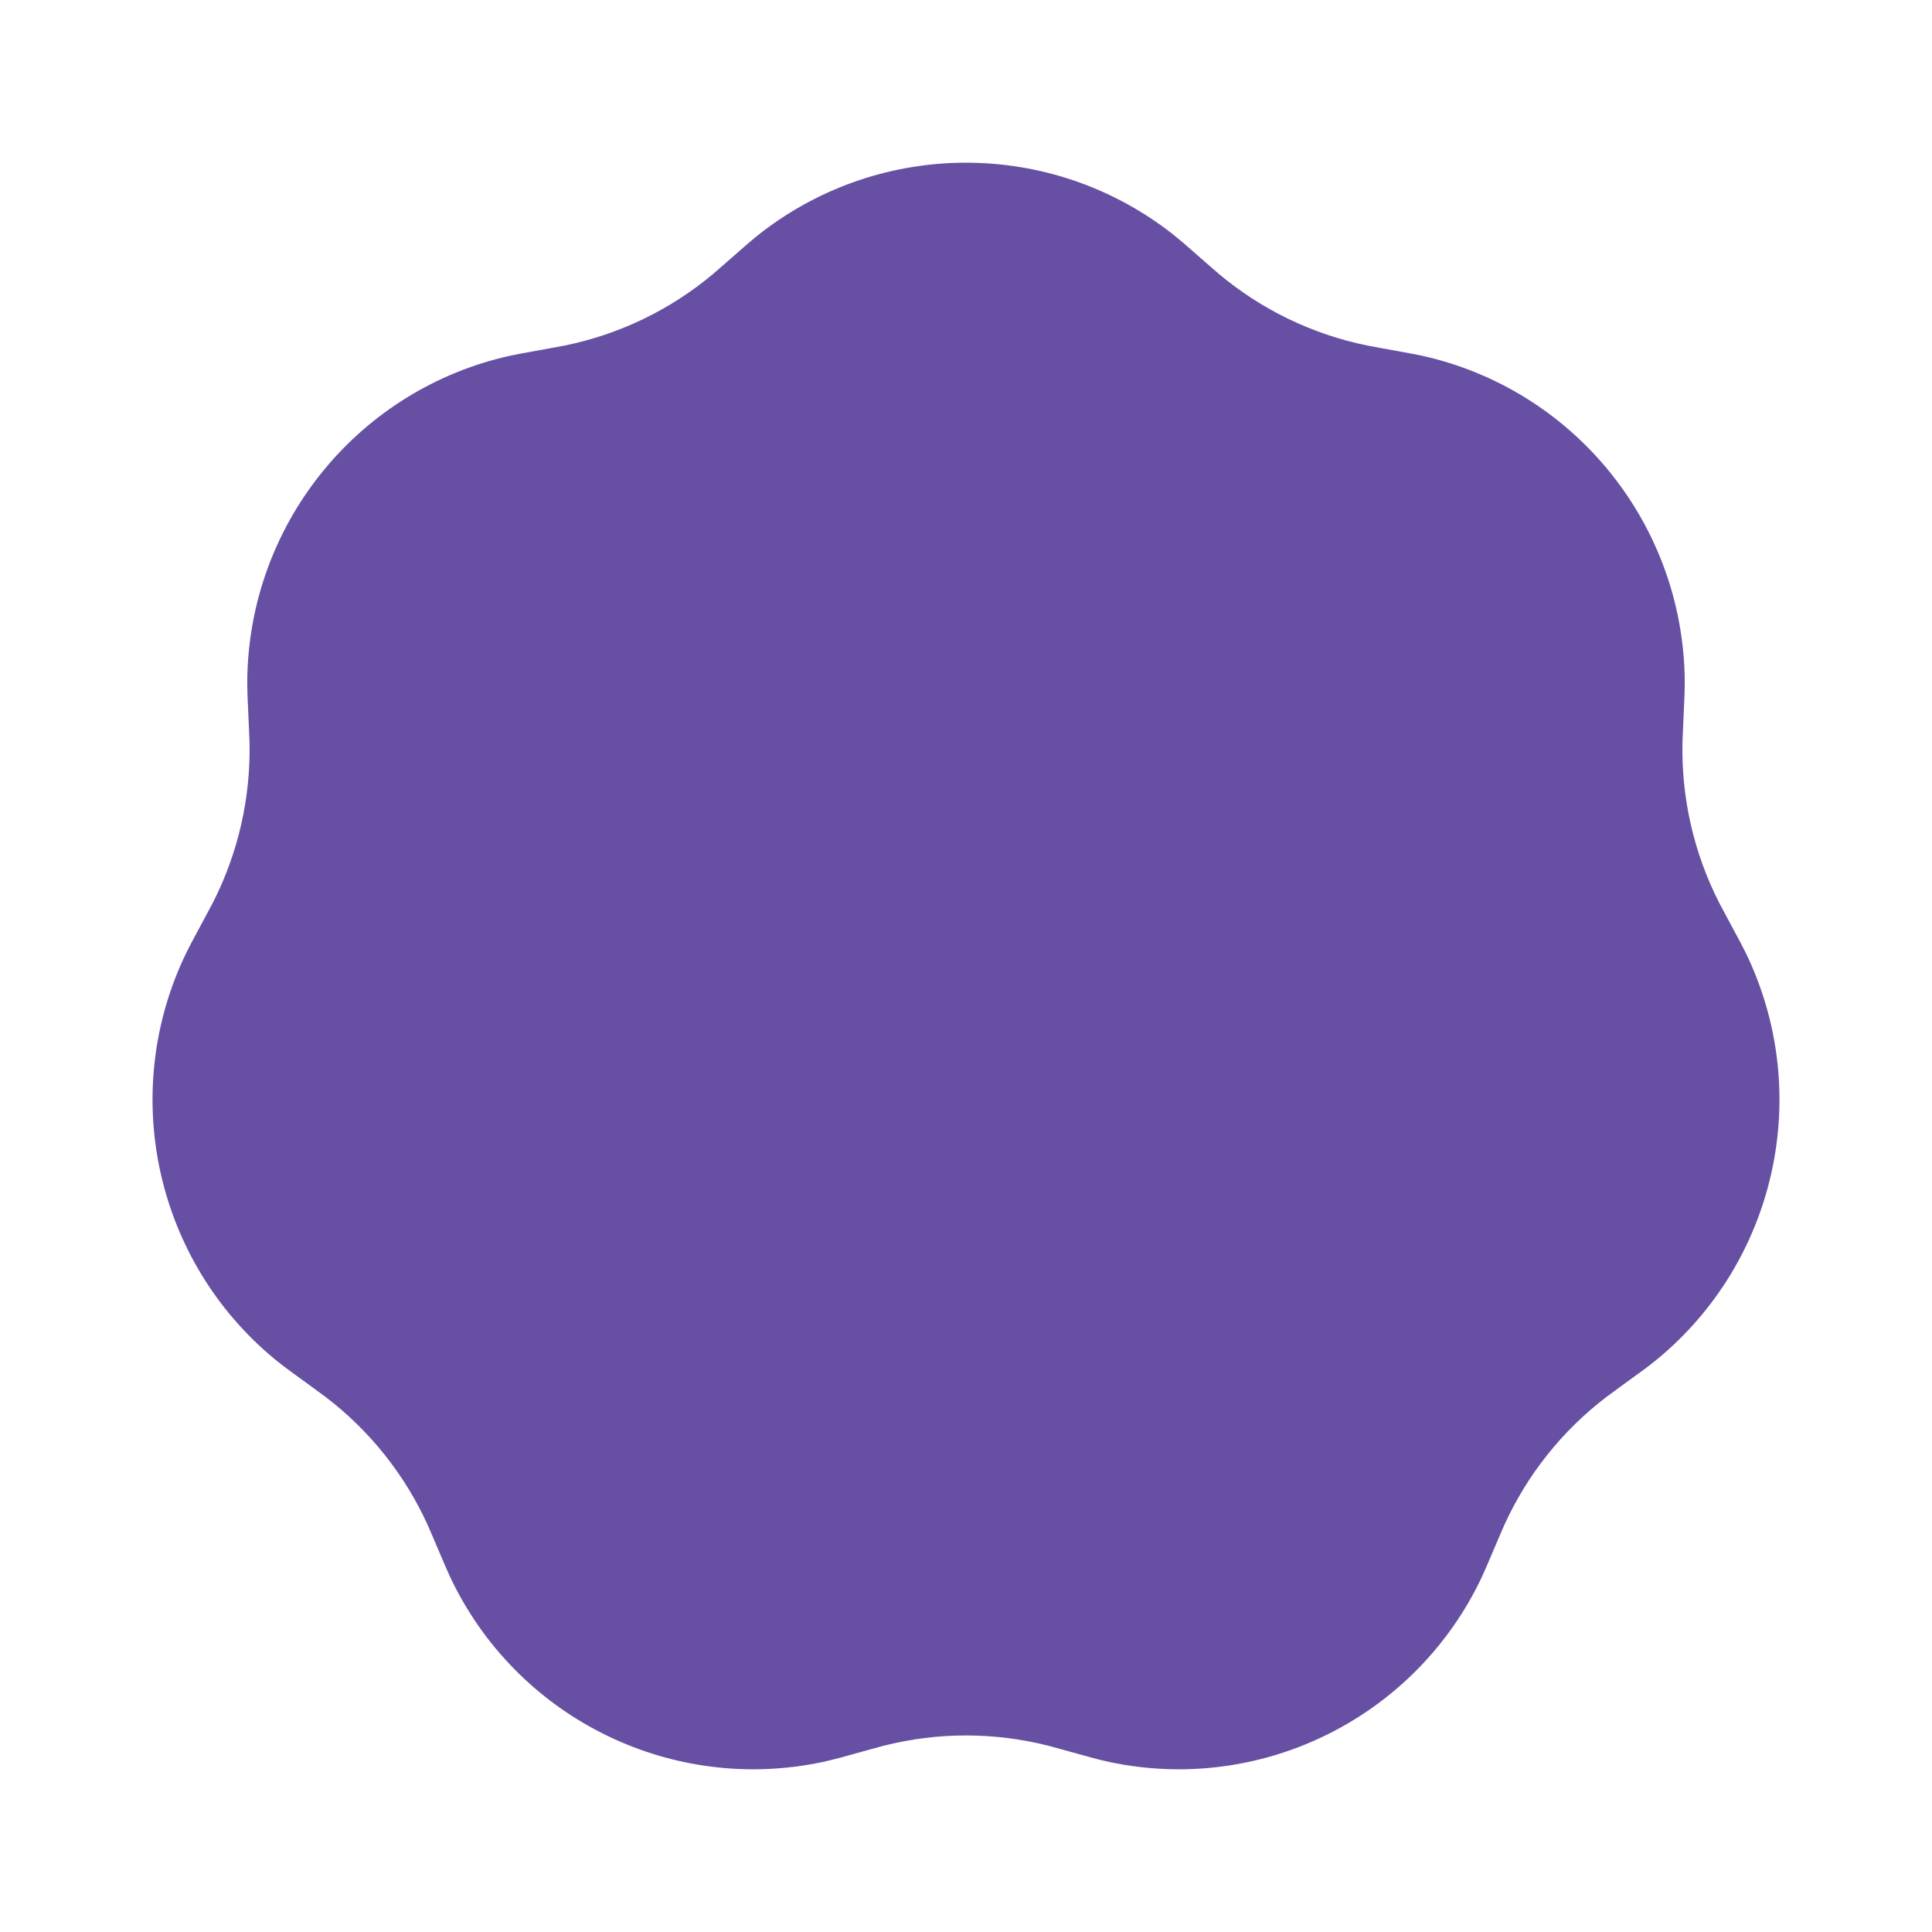
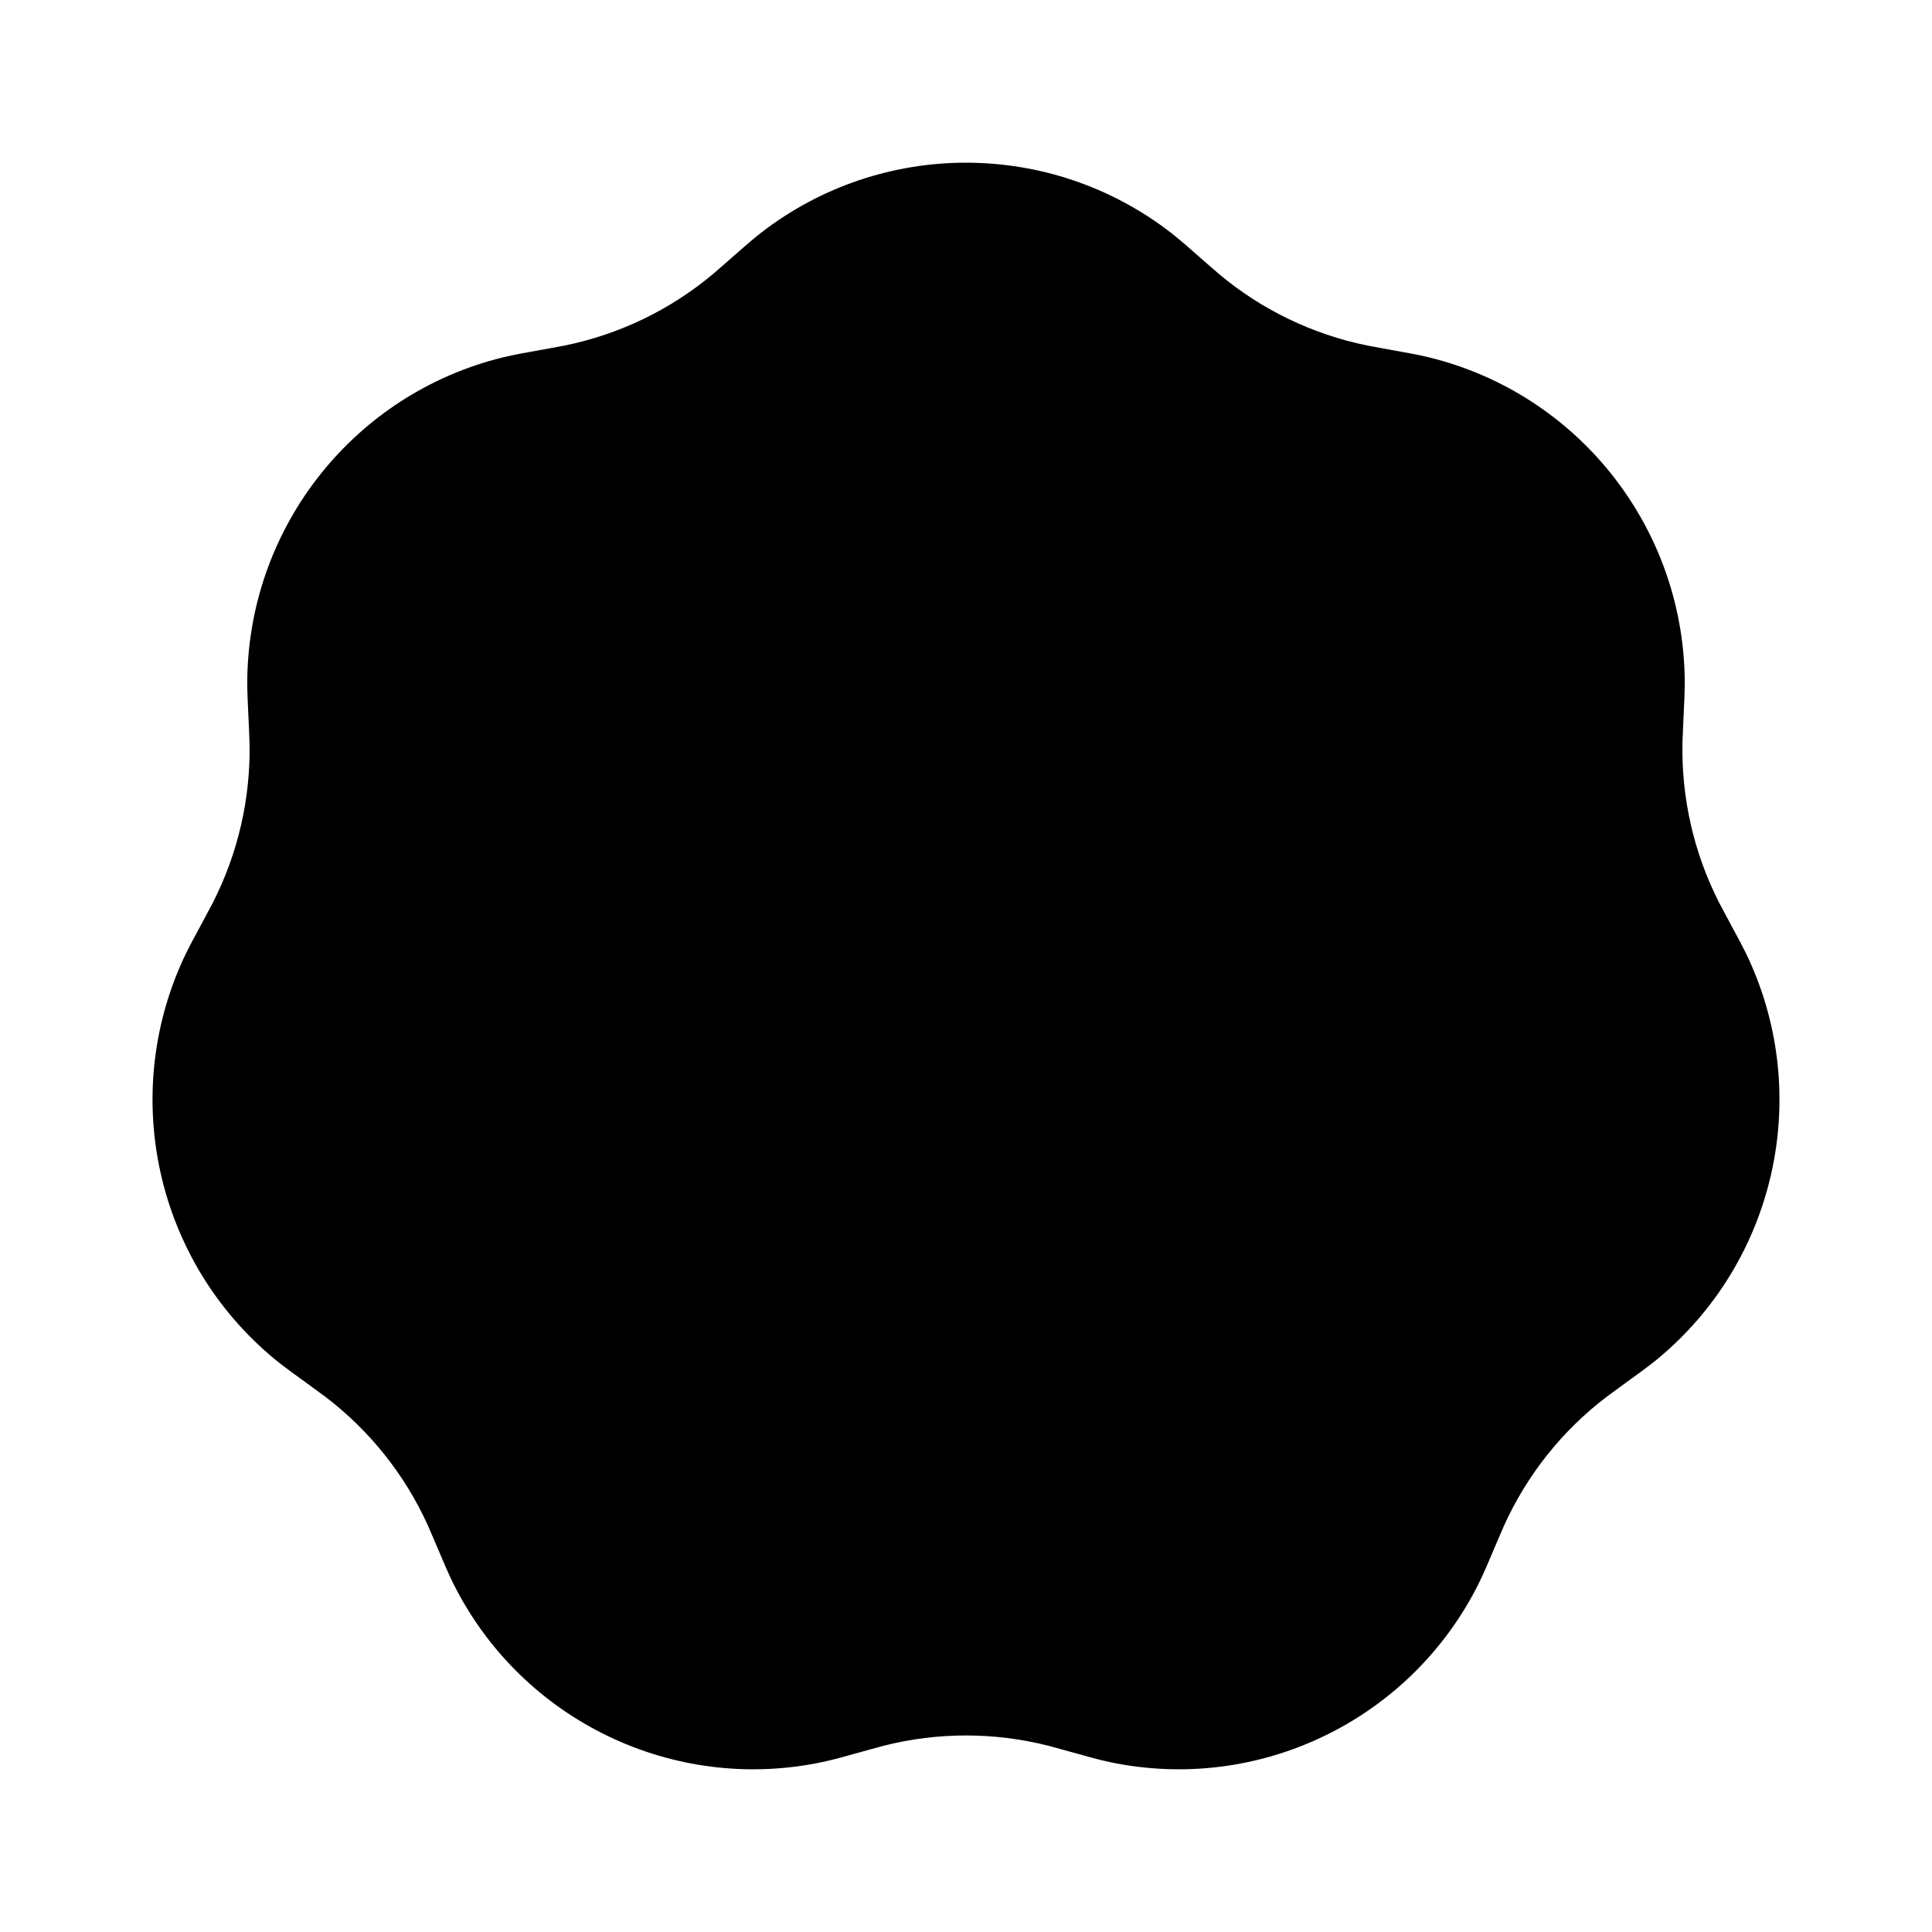
<svg xmlns="http://www.w3.org/2000/svg" width="380" height="380" viewBox="0 0 380 380" fill="none">
-   <path d="M142.67 51.784C146.243 48.639 148.029 47.067 149.671 45.795C173.425 27.401 206.575 27.401 230.329 45.795C231.971 47.067 233.757 48.639 237.33 51.784C238.526 52.837 239.124 53.364 239.724 53.867C248.136 60.925 258.171 65.768 268.92 67.959C269.688 68.116 270.471 68.256 272.038 68.537C276.719 69.376 279.059 69.795 281.075 70.289C310.234 77.435 330.902 103.411 331.364 133.493C331.396 135.573 331.283 137.953 331.057 142.713C330.982 144.307 330.944 145.104 330.925 145.888C330.665 156.88 333.143 167.763 338.136 177.553C338.493 178.252 338.872 178.953 339.63 180.356C341.894 184.547 343.026 186.642 343.897 188.53C356.503 215.834 349.127 248.226 325.949 267.344C324.347 268.666 322.42 270.061 318.566 272.852C317.276 273.787 316.63 274.254 316.007 274.729C307.27 281.377 300.326 290.105 295.803 300.122C295.48 300.837 295.169 301.571 294.547 303.04C292.69 307.427 291.761 309.62 290.832 311.48C277.393 338.382 247.526 352.798 218.162 346.556C216.132 346.124 213.842 345.484 209.262 344.204C207.728 343.776 206.962 343.562 206.203 343.369C195.569 340.668 184.431 340.668 173.797 343.369C173.038 343.562 172.272 343.776 170.738 344.204C166.158 345.484 163.868 346.124 161.838 346.556C132.474 352.798 102.607 338.382 89.168 311.48C88.239 309.62 87.31 307.427 85.453 303.04C84.831 301.571 84.52 300.837 84.198 300.122C79.674 290.105 72.73 281.377 63.993 274.729C63.37 274.254 62.724 273.787 61.434 272.852C57.58 270.061 55.653 268.666 54.051 267.344C30.873 248.226 23.497 215.834 36.103 188.53C36.974 186.642 38.106 184.547 40.37 180.356C41.128 178.953 41.507 178.252 41.864 177.553C46.857 167.763 49.335 156.88 49.075 145.888C49.056 145.104 49.018 144.307 48.943 142.713C48.717 137.953 48.604 135.573 48.636 133.493C49.098 103.411 69.766 77.435 98.925 70.289C100.941 69.795 103.281 69.376 107.962 68.537C109.529 68.256 110.312 68.116 111.08 67.959C121.829 65.768 131.864 60.925 140.276 53.867C140.876 53.364 141.474 52.837 142.67 51.784Z" fill="#6750A4" />
+   <path d="M142.67 51.784C146.243 48.639 148.029 47.067 149.671 45.795C173.425 27.401 206.575 27.401 230.329 45.795C231.971 47.067 233.757 48.639 237.33 51.784C238.526 52.837 239.124 53.364 239.724 53.867C248.136 60.925 258.171 65.768 268.92 67.959C269.688 68.116 270.471 68.256 272.038 68.537C276.719 69.376 279.059 69.795 281.075 70.289C310.234 77.435 330.902 103.411 331.364 133.493C331.396 135.573 331.283 137.953 331.057 142.713C330.982 144.307 330.944 145.104 330.925 145.888C330.665 156.88 333.143 167.763 338.136 177.553C338.493 178.252 338.872 178.953 339.63 180.356C341.894 184.547 343.026 186.642 343.897 188.53C356.503 215.834 349.127 248.226 325.949 267.344C324.347 268.666 322.42 270.061 318.566 272.852C317.276 273.787 316.63 274.254 316.007 274.729C307.27 281.377 300.326 290.105 295.803 300.122C295.48 300.837 295.169 301.571 294.547 303.04C292.69 307.427 291.761 309.62 290.832 311.48C277.393 338.382 247.526 352.798 218.162 346.556C216.132 346.124 213.842 345.484 209.262 344.204C207.728 343.776 206.962 343.562 206.203 343.369C195.569 340.668 184.431 340.668 173.797 343.369C173.038 343.562 172.272 343.776 170.738 344.204C166.158 345.484 163.868 346.124 161.838 346.556C132.474 352.798 102.607 338.382 89.168 311.48C88.239 309.62 87.31 307.427 85.453 303.04C84.831 301.571 84.52 300.837 84.198 300.122C79.674 290.105 72.73 281.377 63.993 274.729C63.37 274.254 62.724 273.787 61.434 272.852C57.58 270.061 55.653 268.666 54.051 267.344C30.873 248.226 23.497 215.834 36.103 188.53C36.974 186.642 38.106 184.547 40.37 180.356C41.128 178.953 41.507 178.252 41.864 177.553C46.857 167.763 49.335 156.88 49.075 145.888C49.056 145.104 49.018 144.307 48.943 142.713C48.717 137.953 48.604 135.573 48.636 133.493C49.098 103.411 69.766 77.435 98.925 70.289C100.941 69.795 103.281 69.376 107.962 68.537C109.529 68.256 110.312 68.116 111.08 67.959C121.829 65.768 131.864 60.925 140.276 53.867C140.876 53.364 141.474 52.837 142.67 51.784Z" fill="currentColor" />
</svg>
